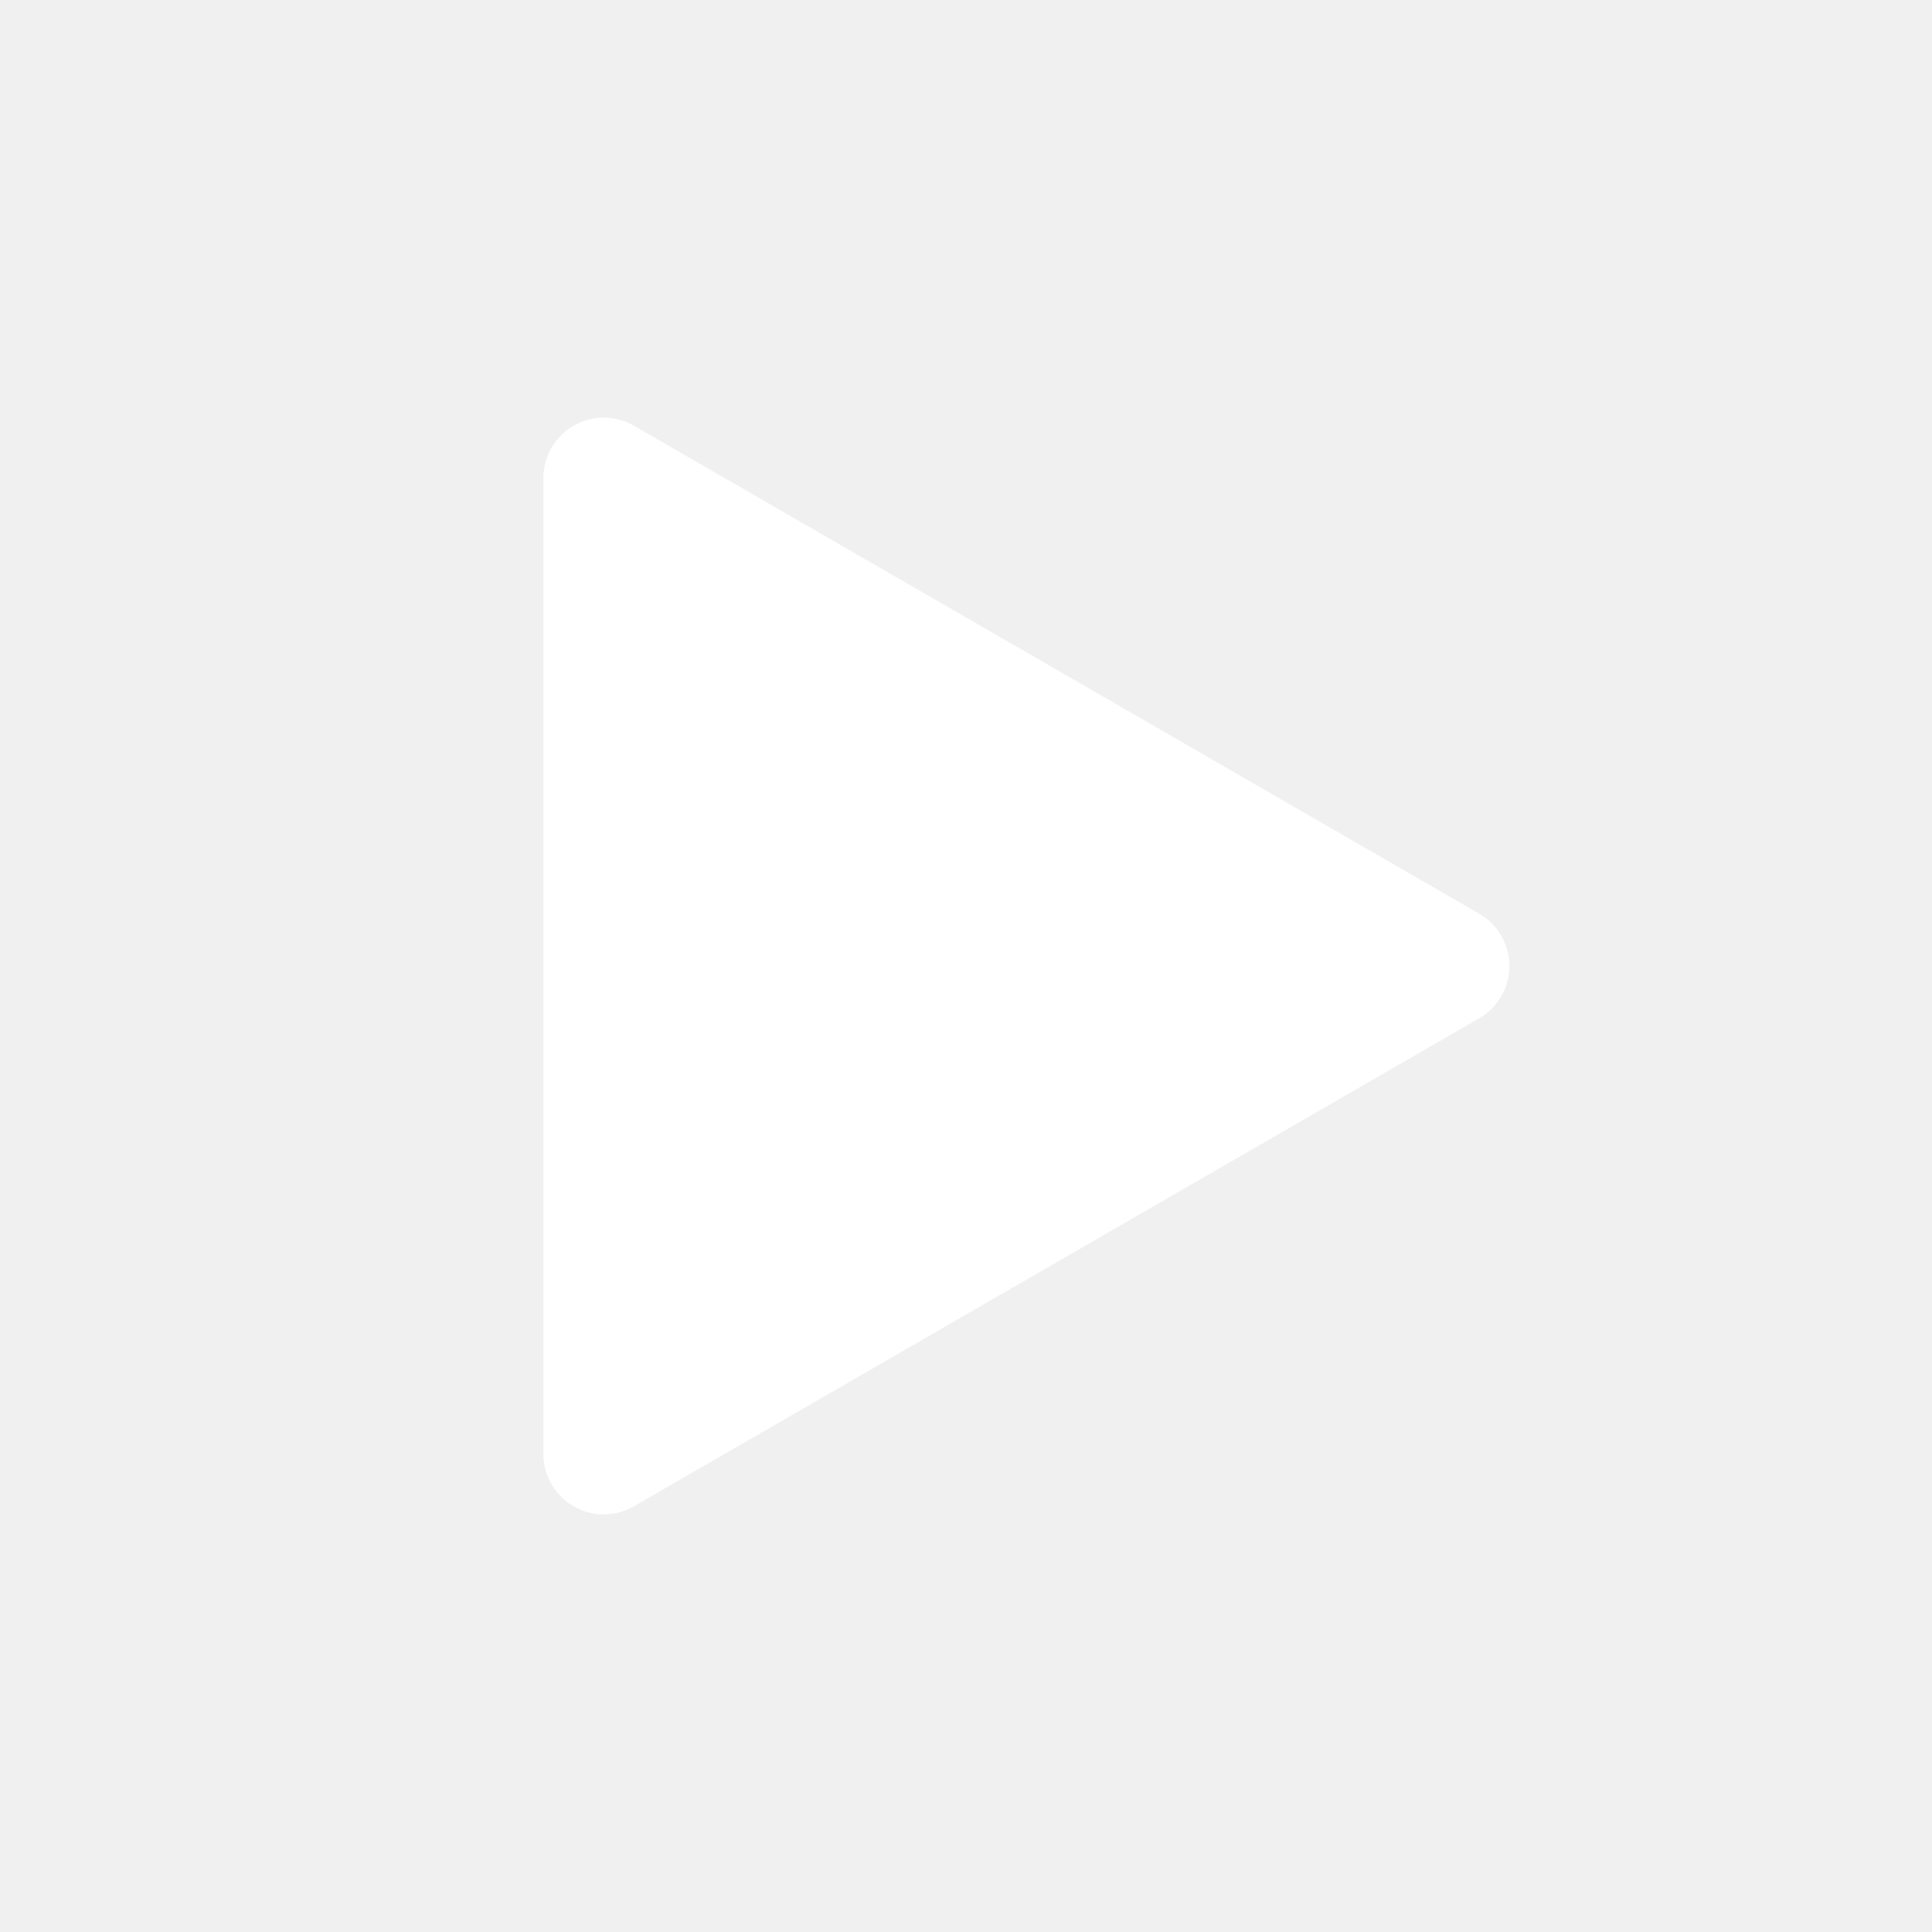
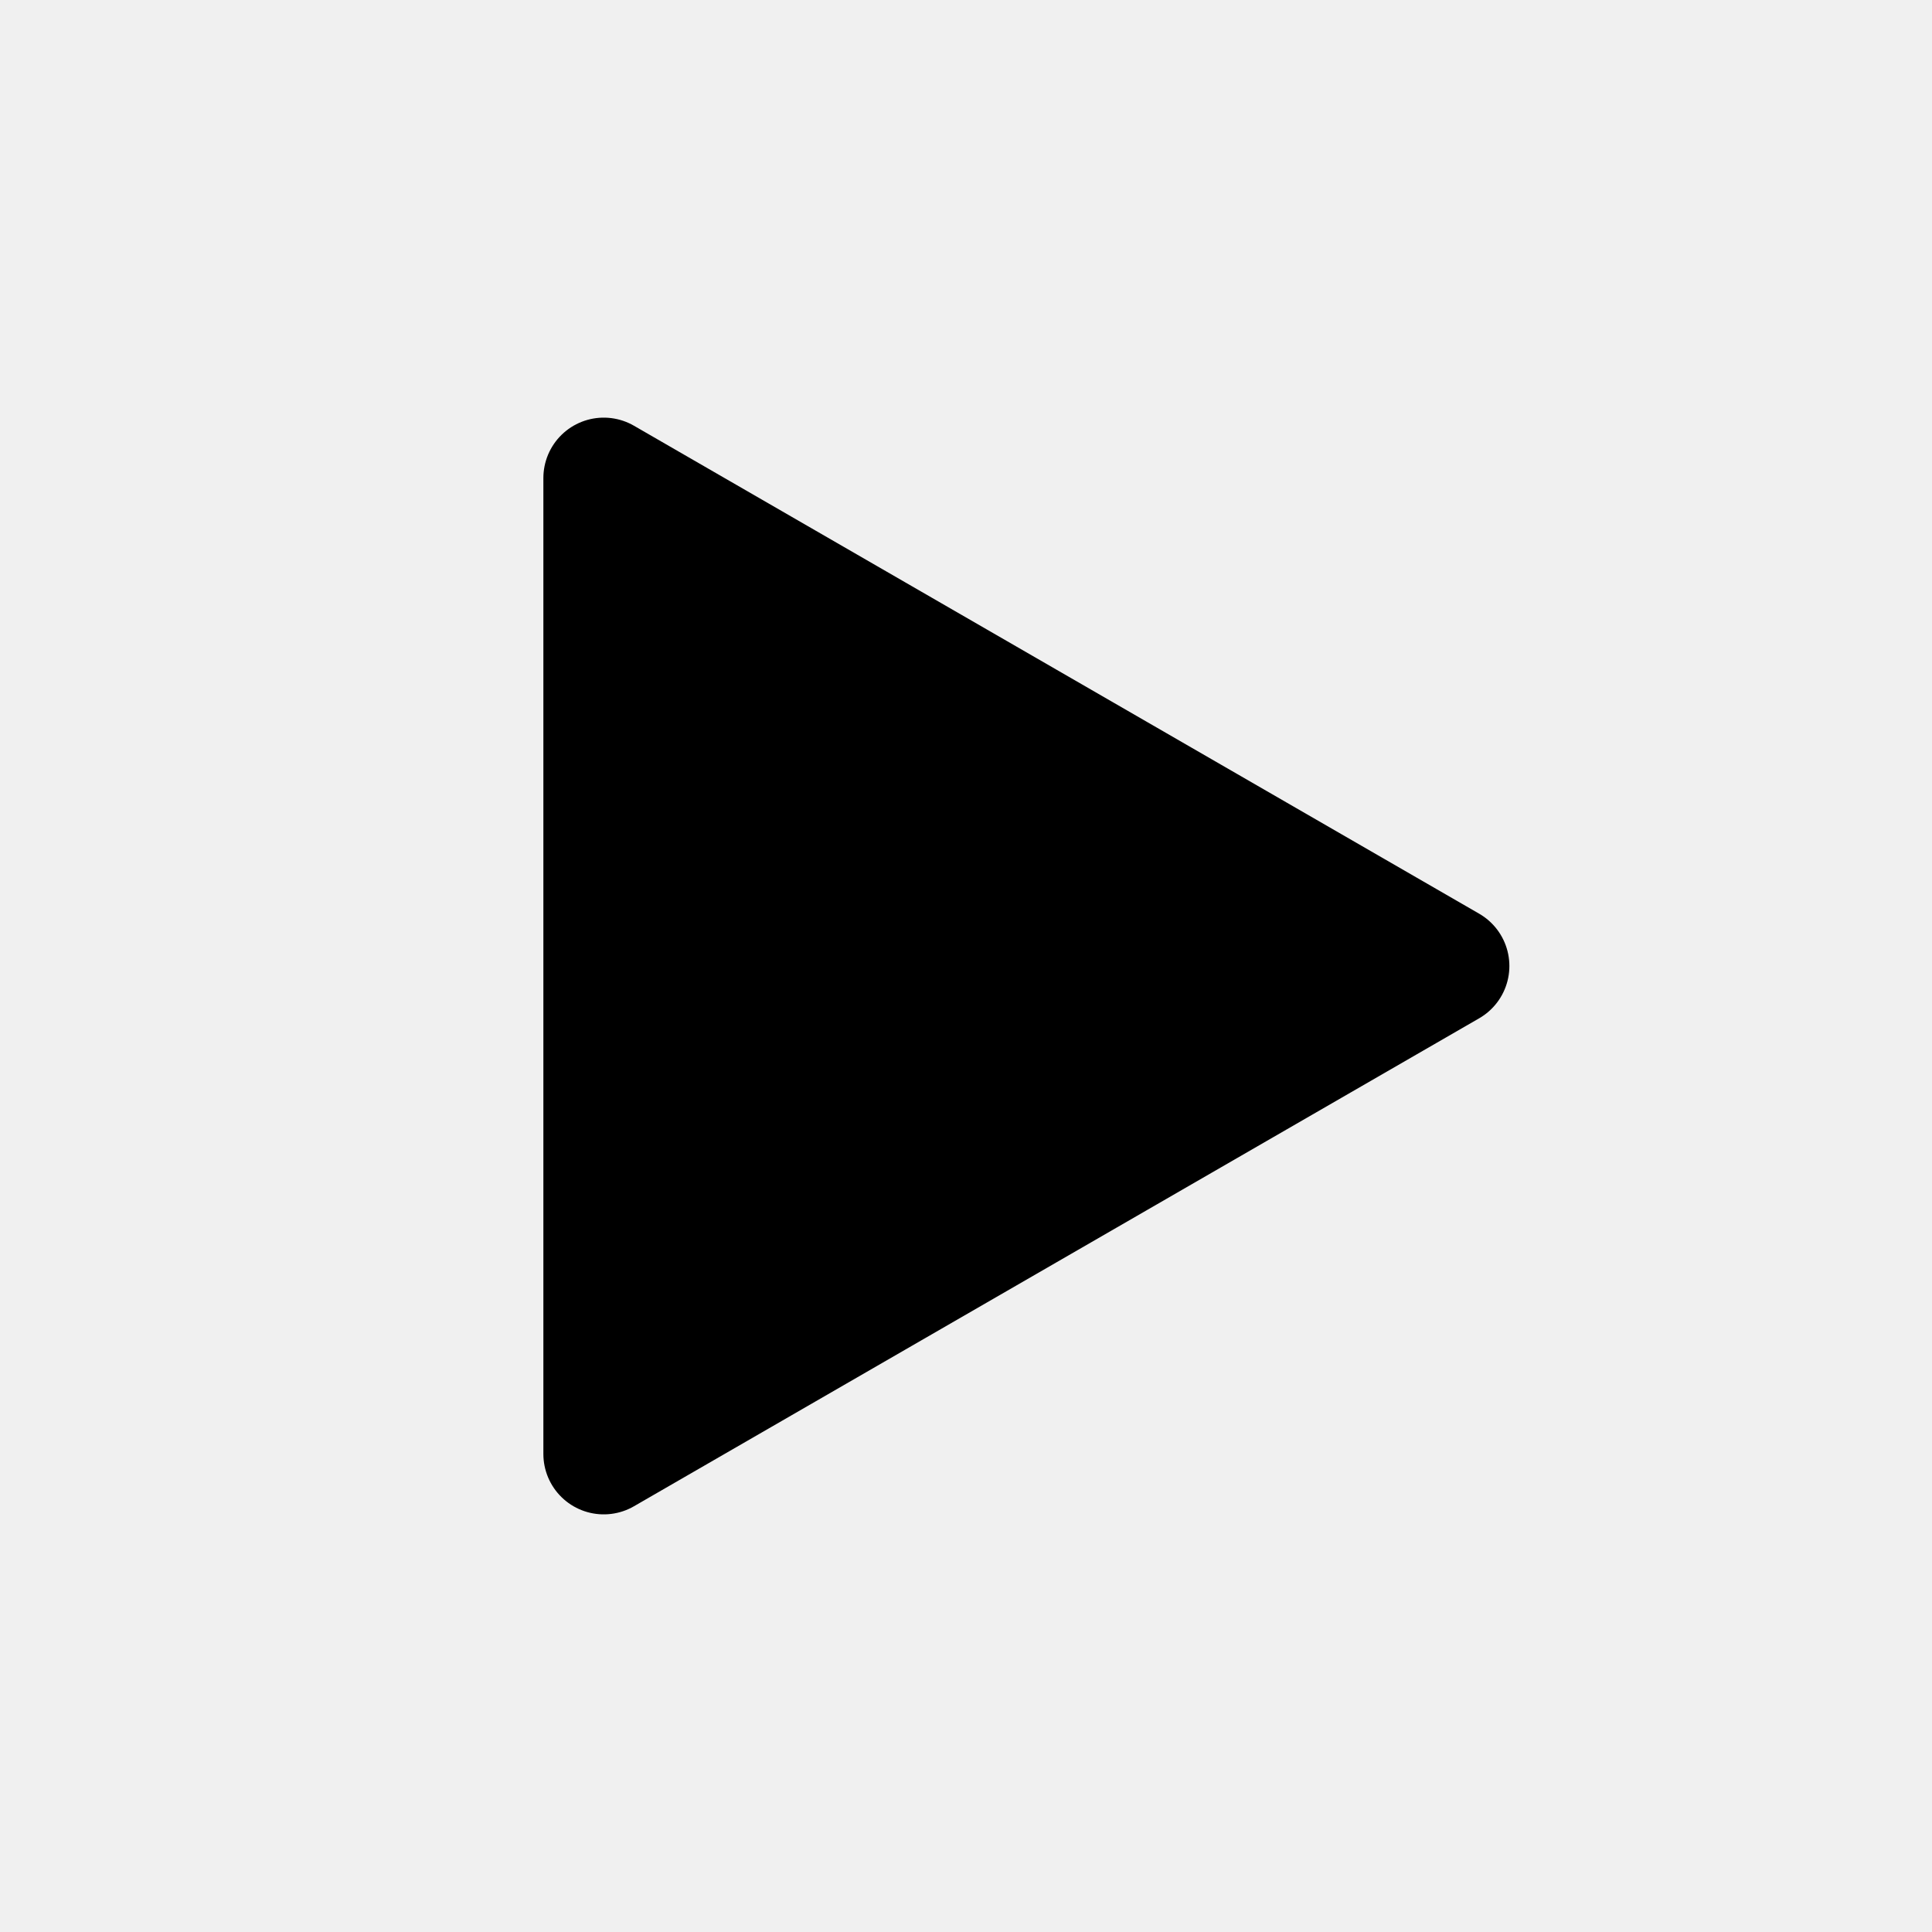
- <svg xmlns="http://www.w3.org/2000/svg" width="24" height="24" viewBox="0 0 48 48" fill="none">
-   <path d="M15 24V11.876L25.5 17.938L36 24L25.5 30.062L15 36.124V24Z" fill="#fff" stroke="#fff" stroke-width="3" stroke-linejoin="round" />
+ <svg xmlns="http://www.w3.org/2000/svg" width="24" height="24" viewBox="0 0 48 48" fill="currentColor">
+   <path d="M15 24V11.876L25.5 17.938L36 24L25.5 30.062L15 36.124V24Z" fill="currentColor" stroke="currentColor" stroke-width="3" stroke-linejoin="round" />
</svg>
